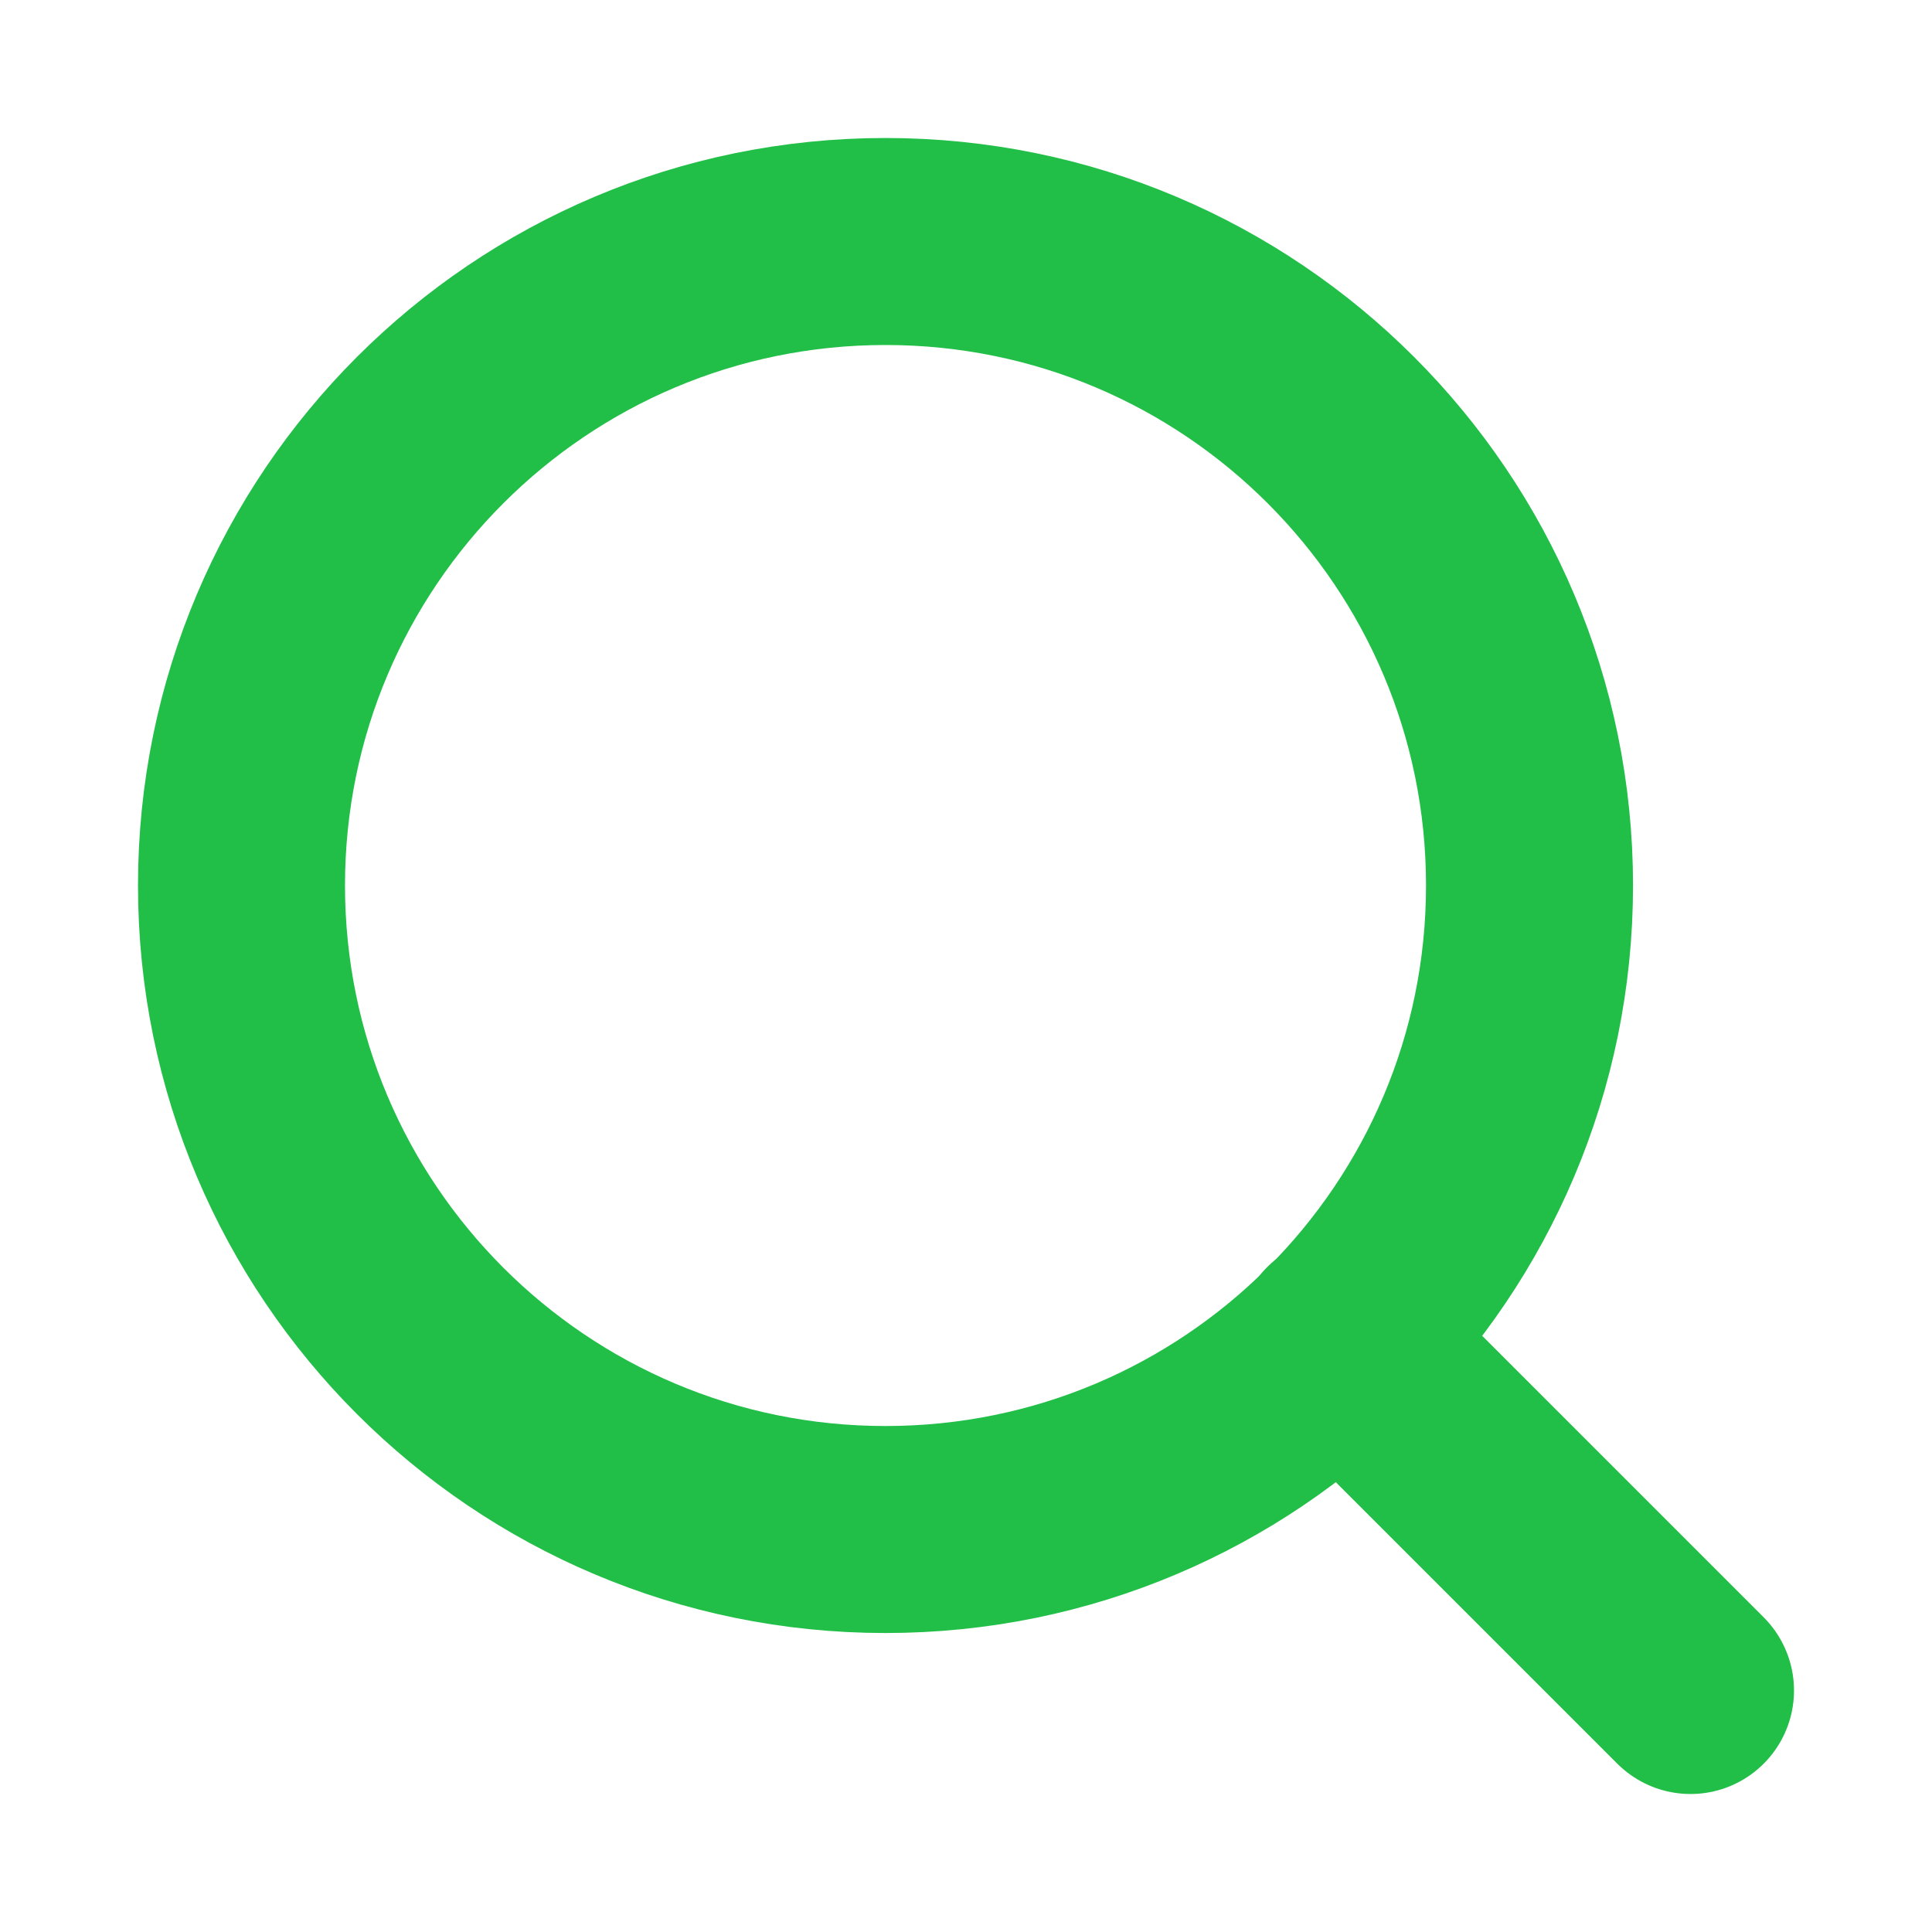
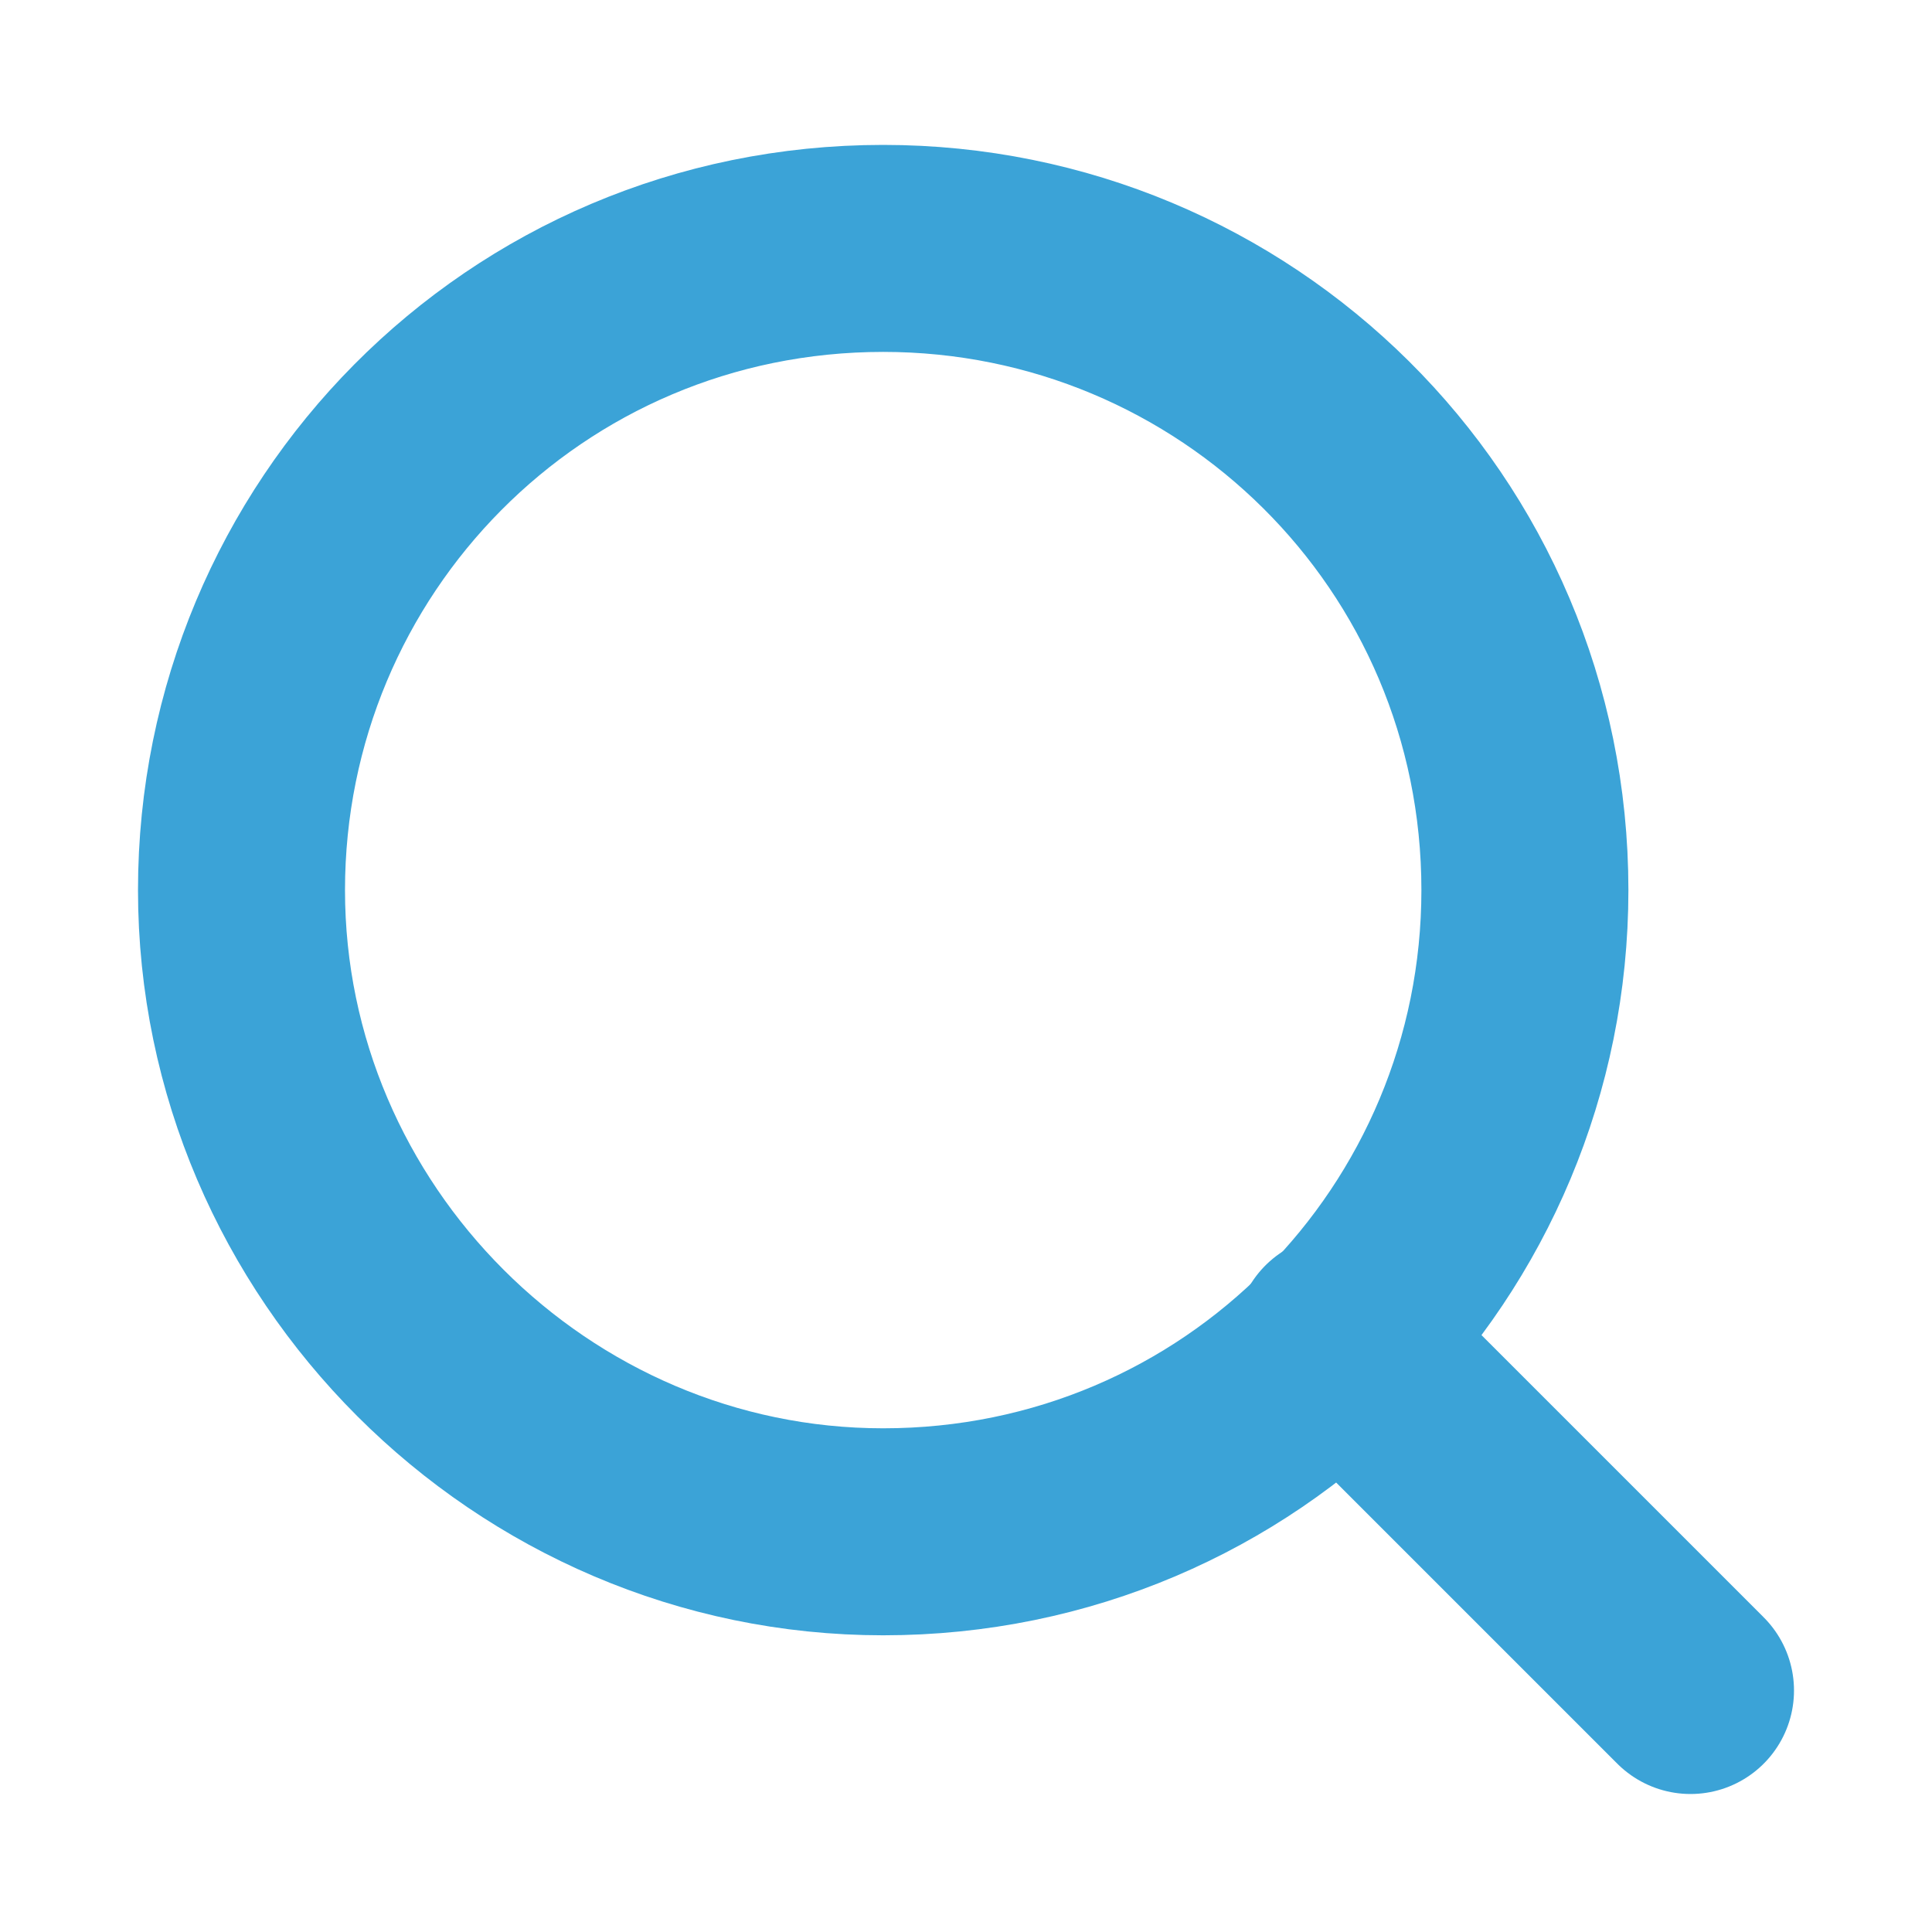
- <svg xmlns="http://www.w3.org/2000/svg" width="28" height="28" viewBox="0 0 28 28" fill="none">
-   <path d="M12.833 22.167C17.988 22.167 22.167 17.988 22.167 12.833C22.167 7.679 17.988 3.5 12.833 3.5C7.679 3.5 3.5 7.679 3.5 12.833C3.5 17.988 7.679 22.167 12.833 22.167Z" stroke="#21BF48" stroke-width="3" stroke-linecap="round" stroke-linejoin="round" />
-   <path d="M24.5 24.5L19.425 19.425" stroke="#21BF48" stroke-width="3" stroke-linecap="round" stroke-linejoin="round" />
+ <svg xmlns="http://www.w3.org/2000/svg" version="1.1" id="Layer_1" x="0px" y="0px" viewBox="0 0 28 28" style="enable-background:new 0 0 28 28;" xml:space="preserve">
+   <style type="text/css">
+ 	.st0{fill:none;stroke:#3BA3D7;stroke-width:3;stroke-linecap:round;stroke-linejoin:round;}
+ </style>
+   <path class="st0" d="M12.8,22.2c5.2,0,9.3-4.2,9.3-9.3c0-5.2-4.2-9.3-9.3-9.3c-5.2,0-9.3,4.2-9.3,9.3C3.5,18,7.7,22.2,12.8,22.2z" />
+   <path class="st0" d="M24.5,24.5l-5.1-5.1" />
</svg>
